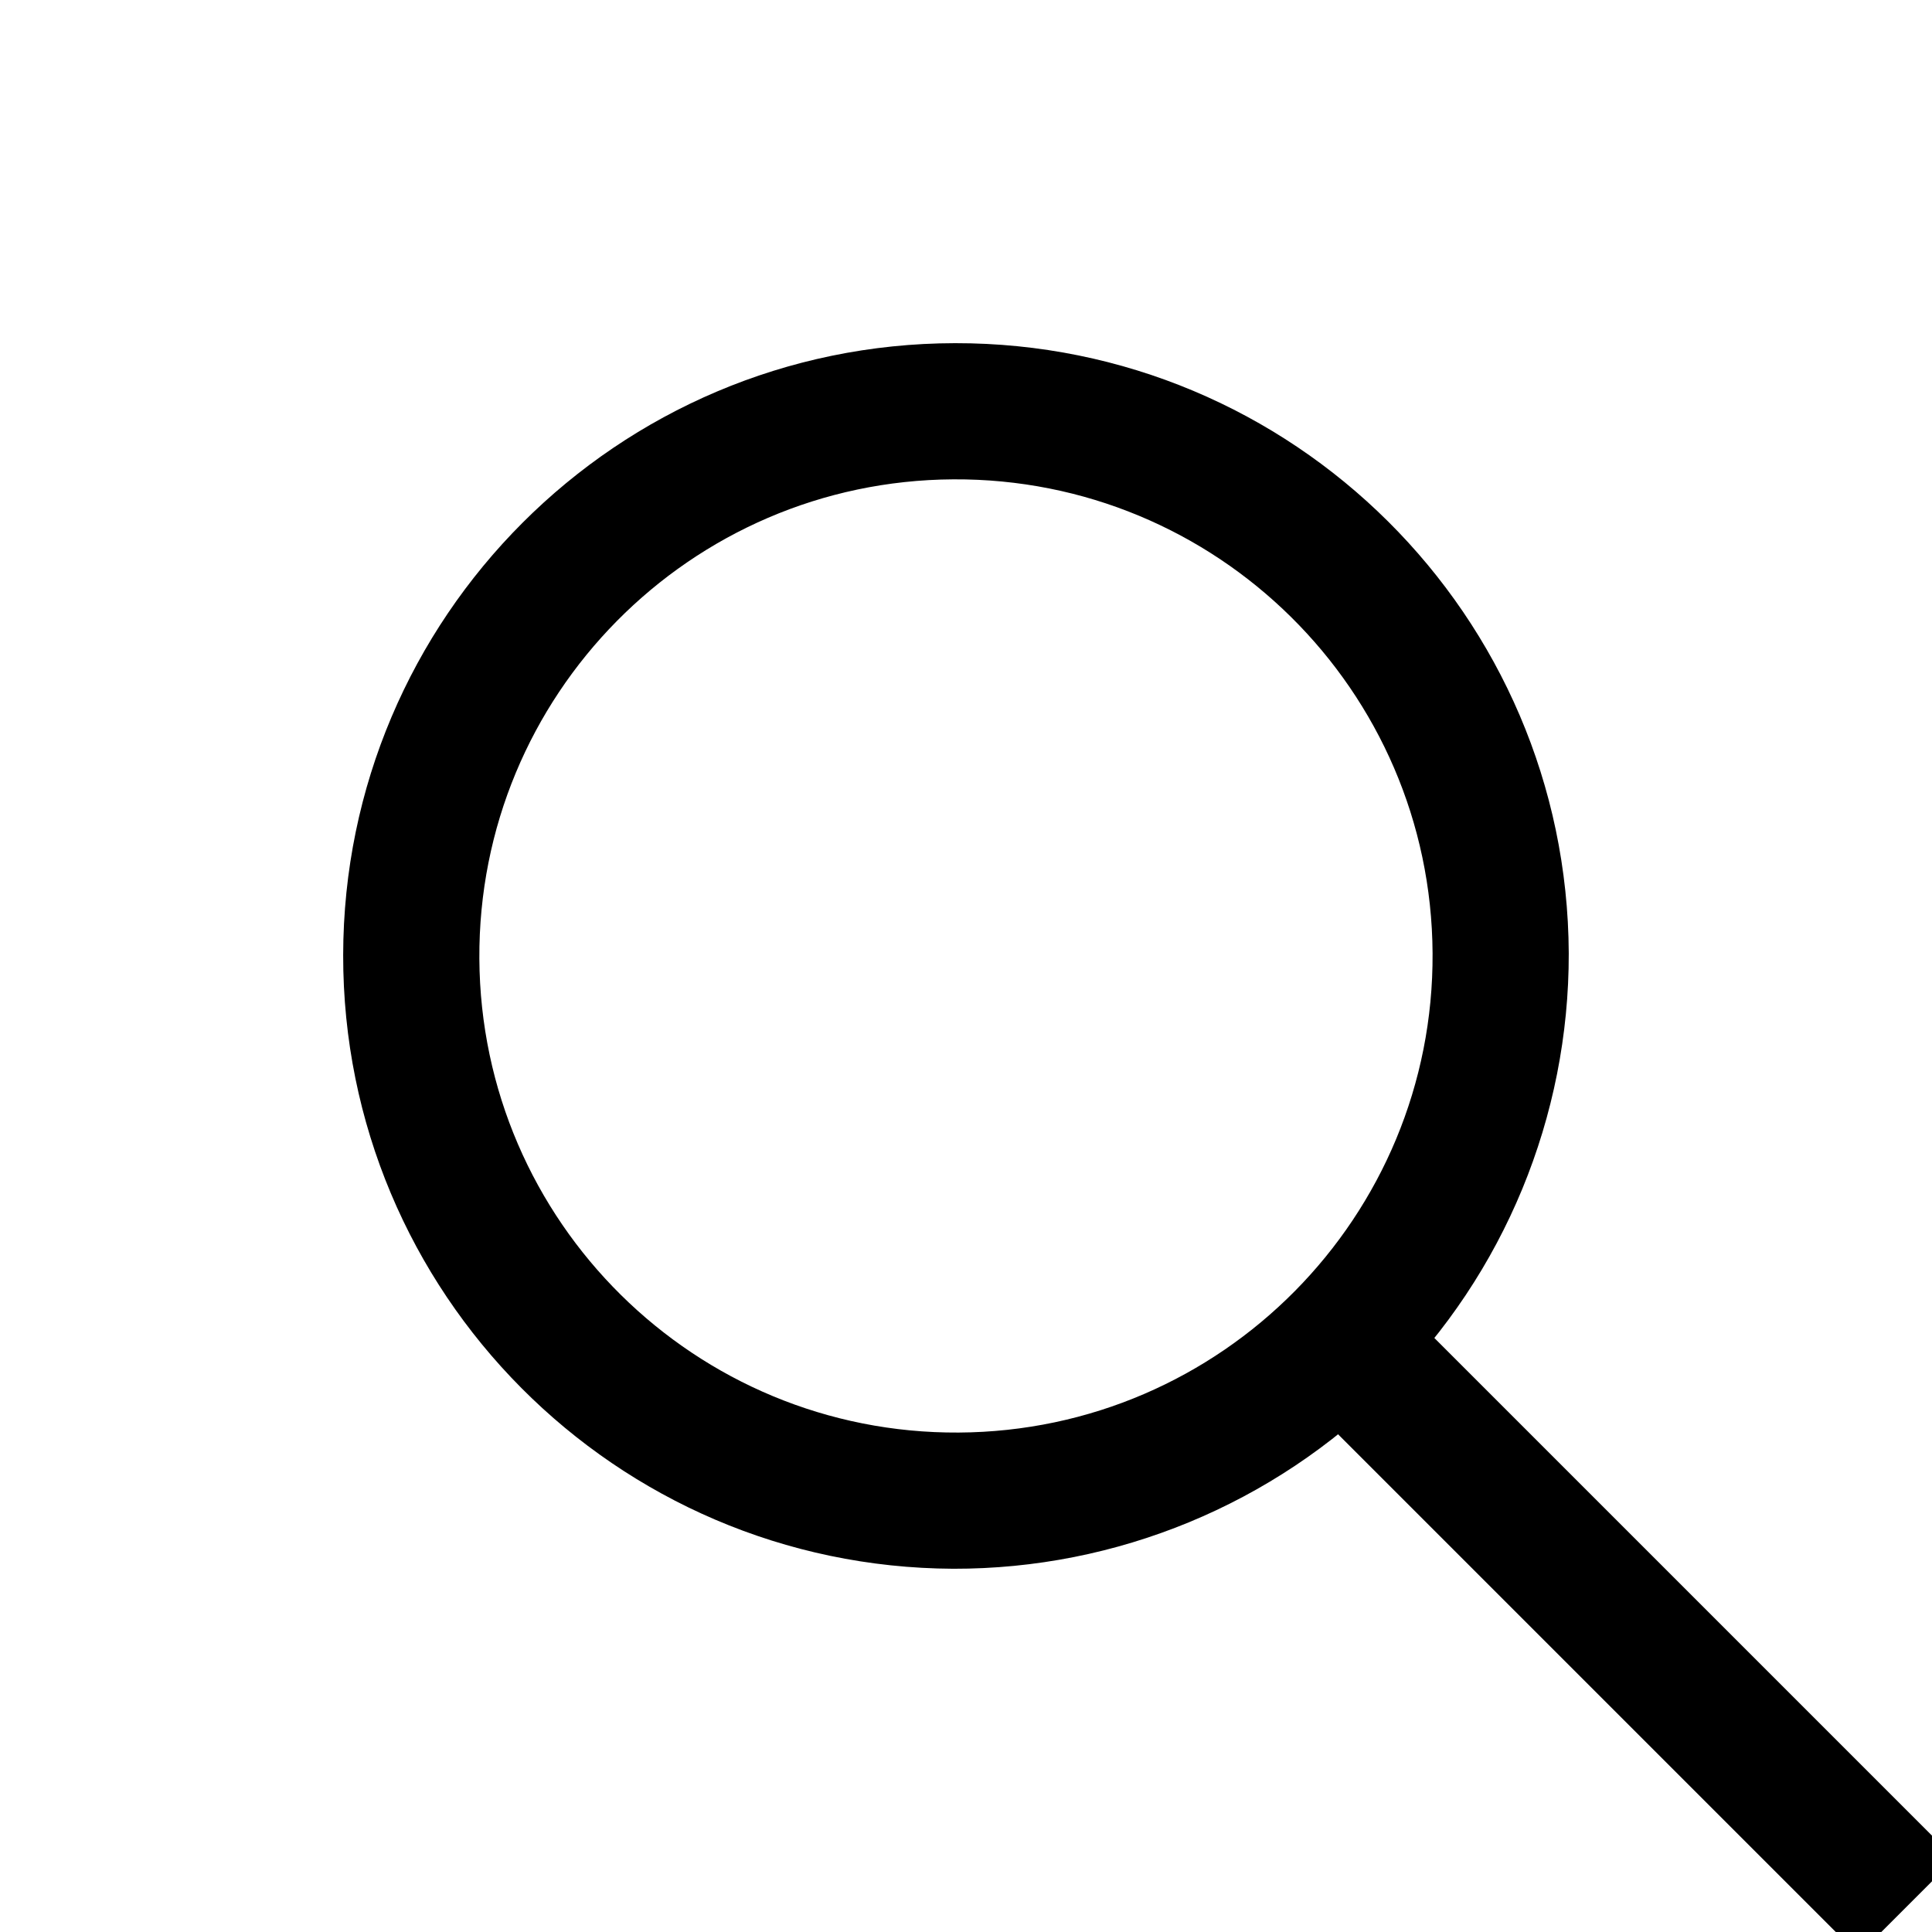
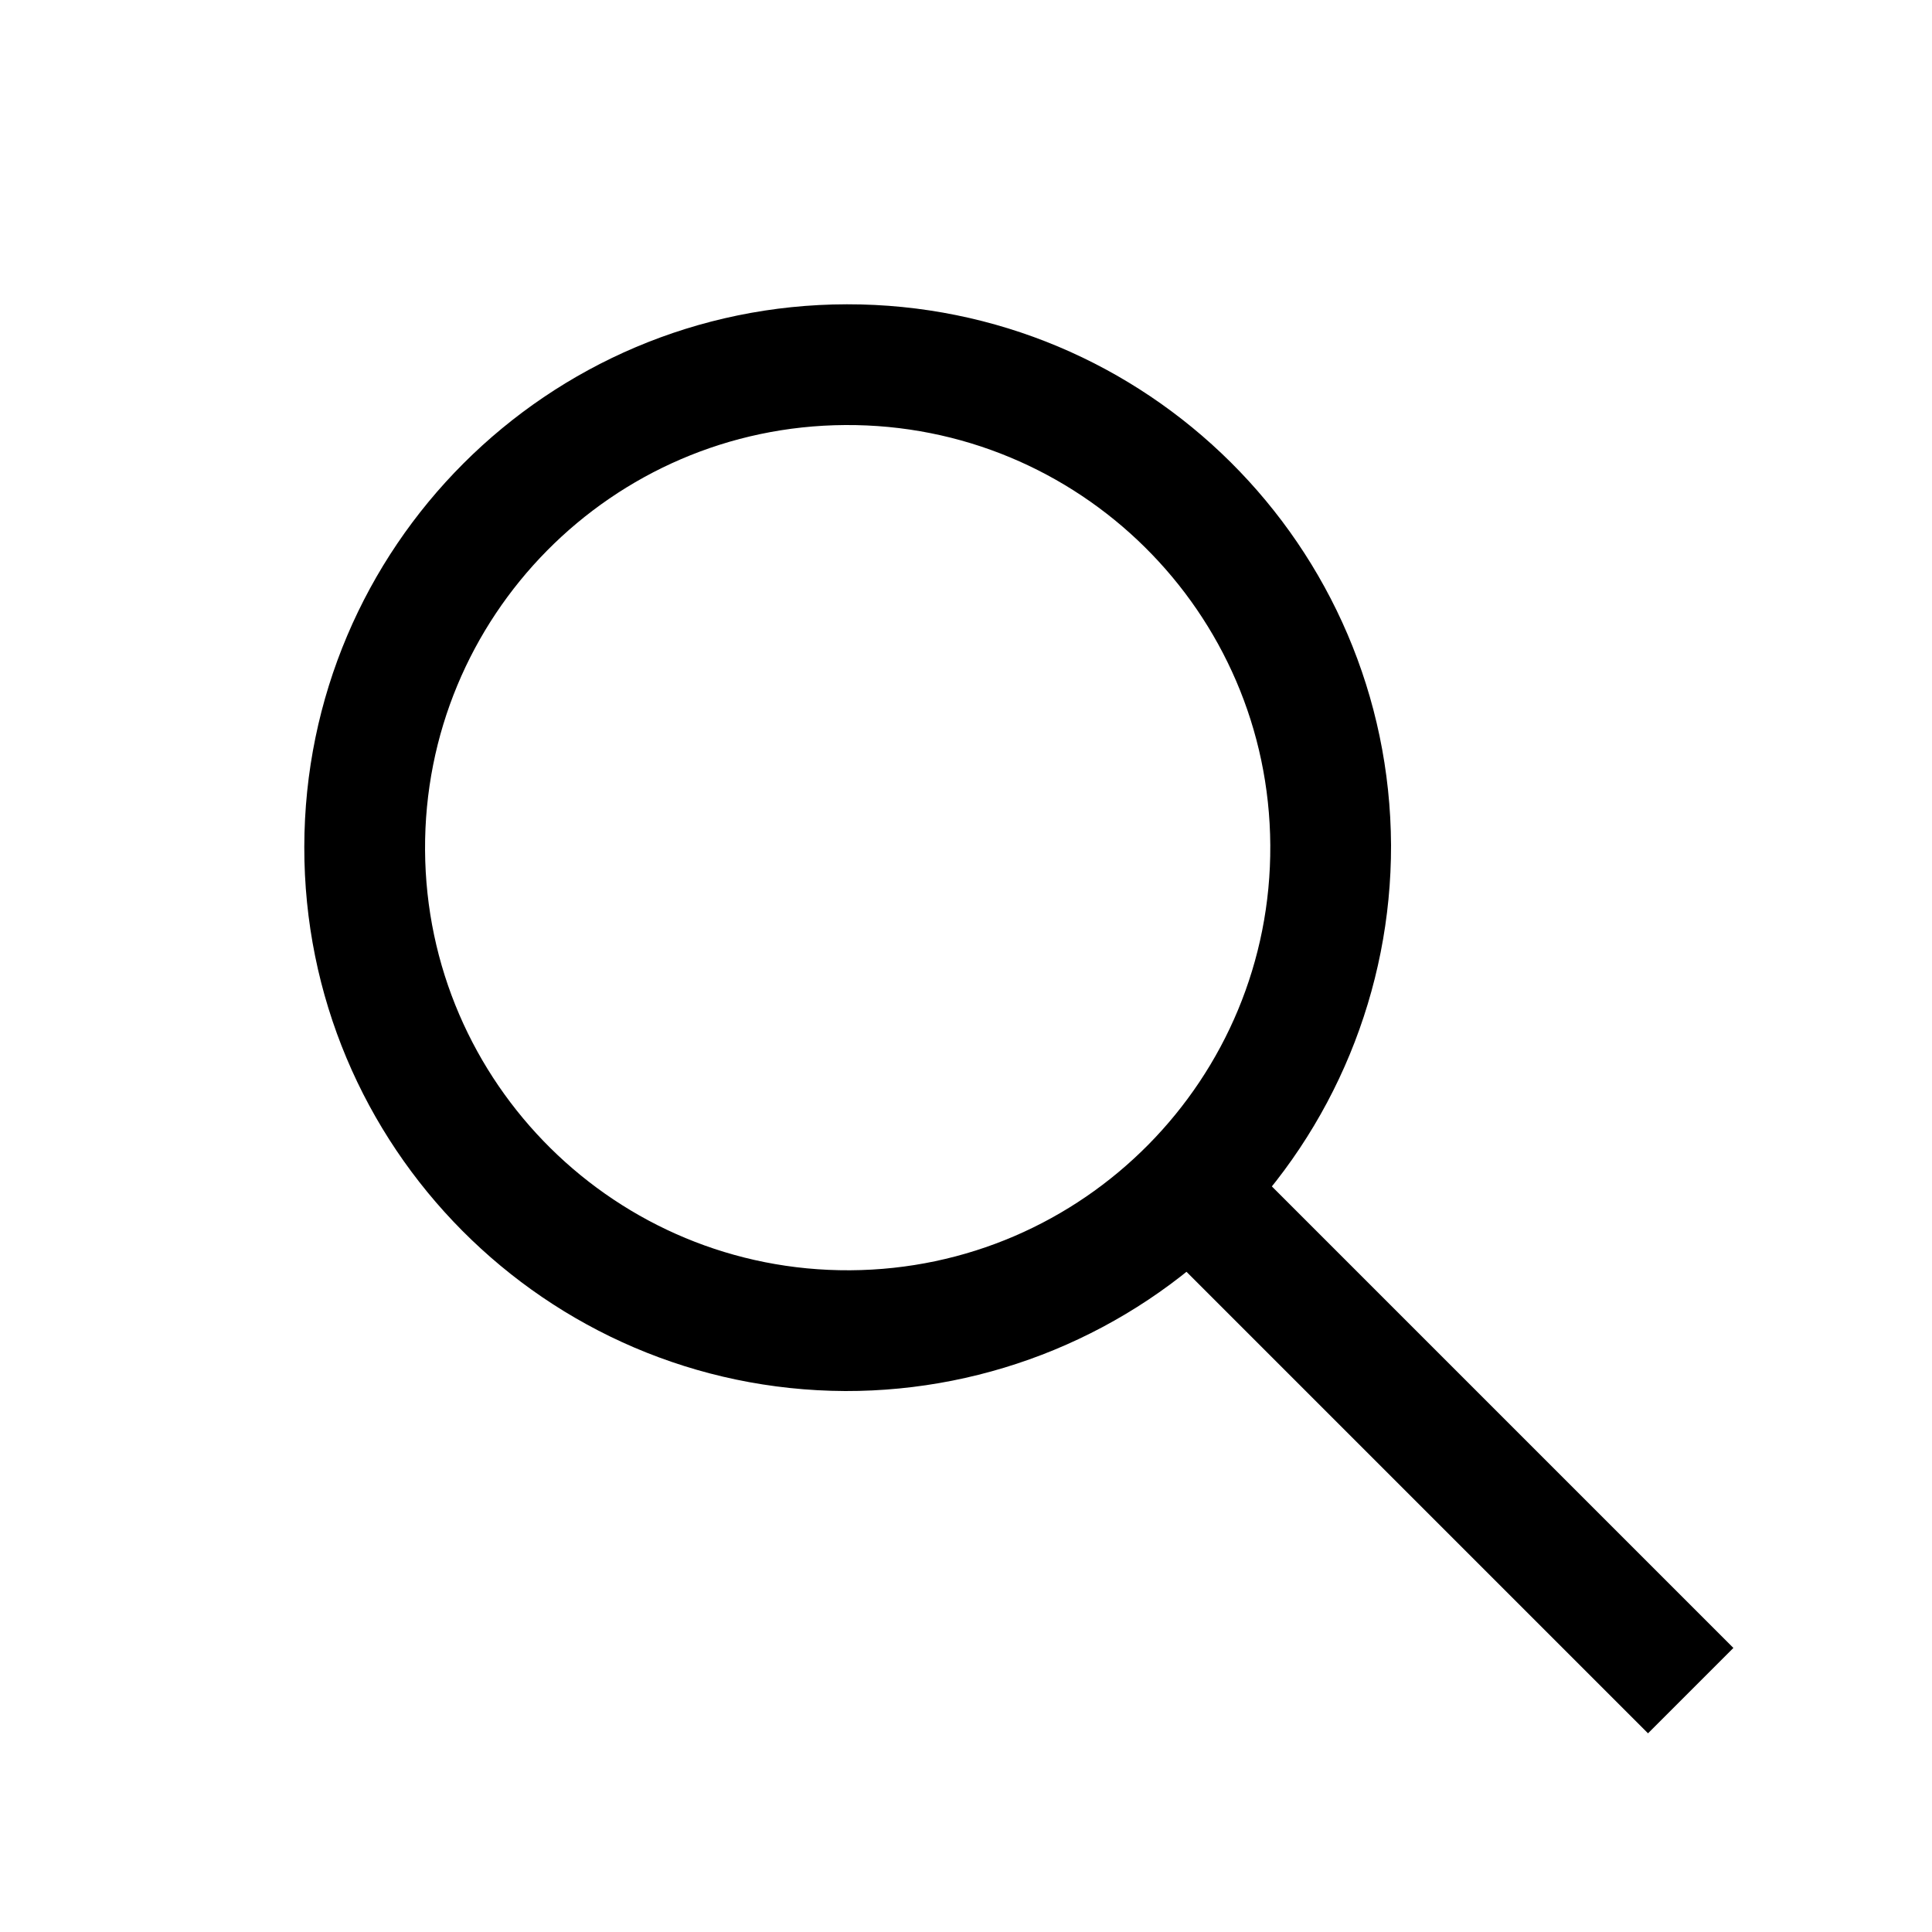
- <svg xmlns="http://www.w3.org/2000/svg" viewbox="0 0 16 16" fill="#000000">
+ <svg xmlns="http://www.w3.org/2000/svg" viewBox="0 0 16 16" fill="#000000">
  <path d="M7,11.52A4.5,4.5,0,1,1,11.52,7,4.51,4.51,0,0,1,7,11.52Zm0-8A3.5,3.5,0,1,0,10.52,7,3.5,3.5,0,0,0,7,3.52Z" />
  <rect x="11.5" y="9.18" width="1" height="5.65" transform="translate(-4.97 12) rotate(-45)" />
</svg>
